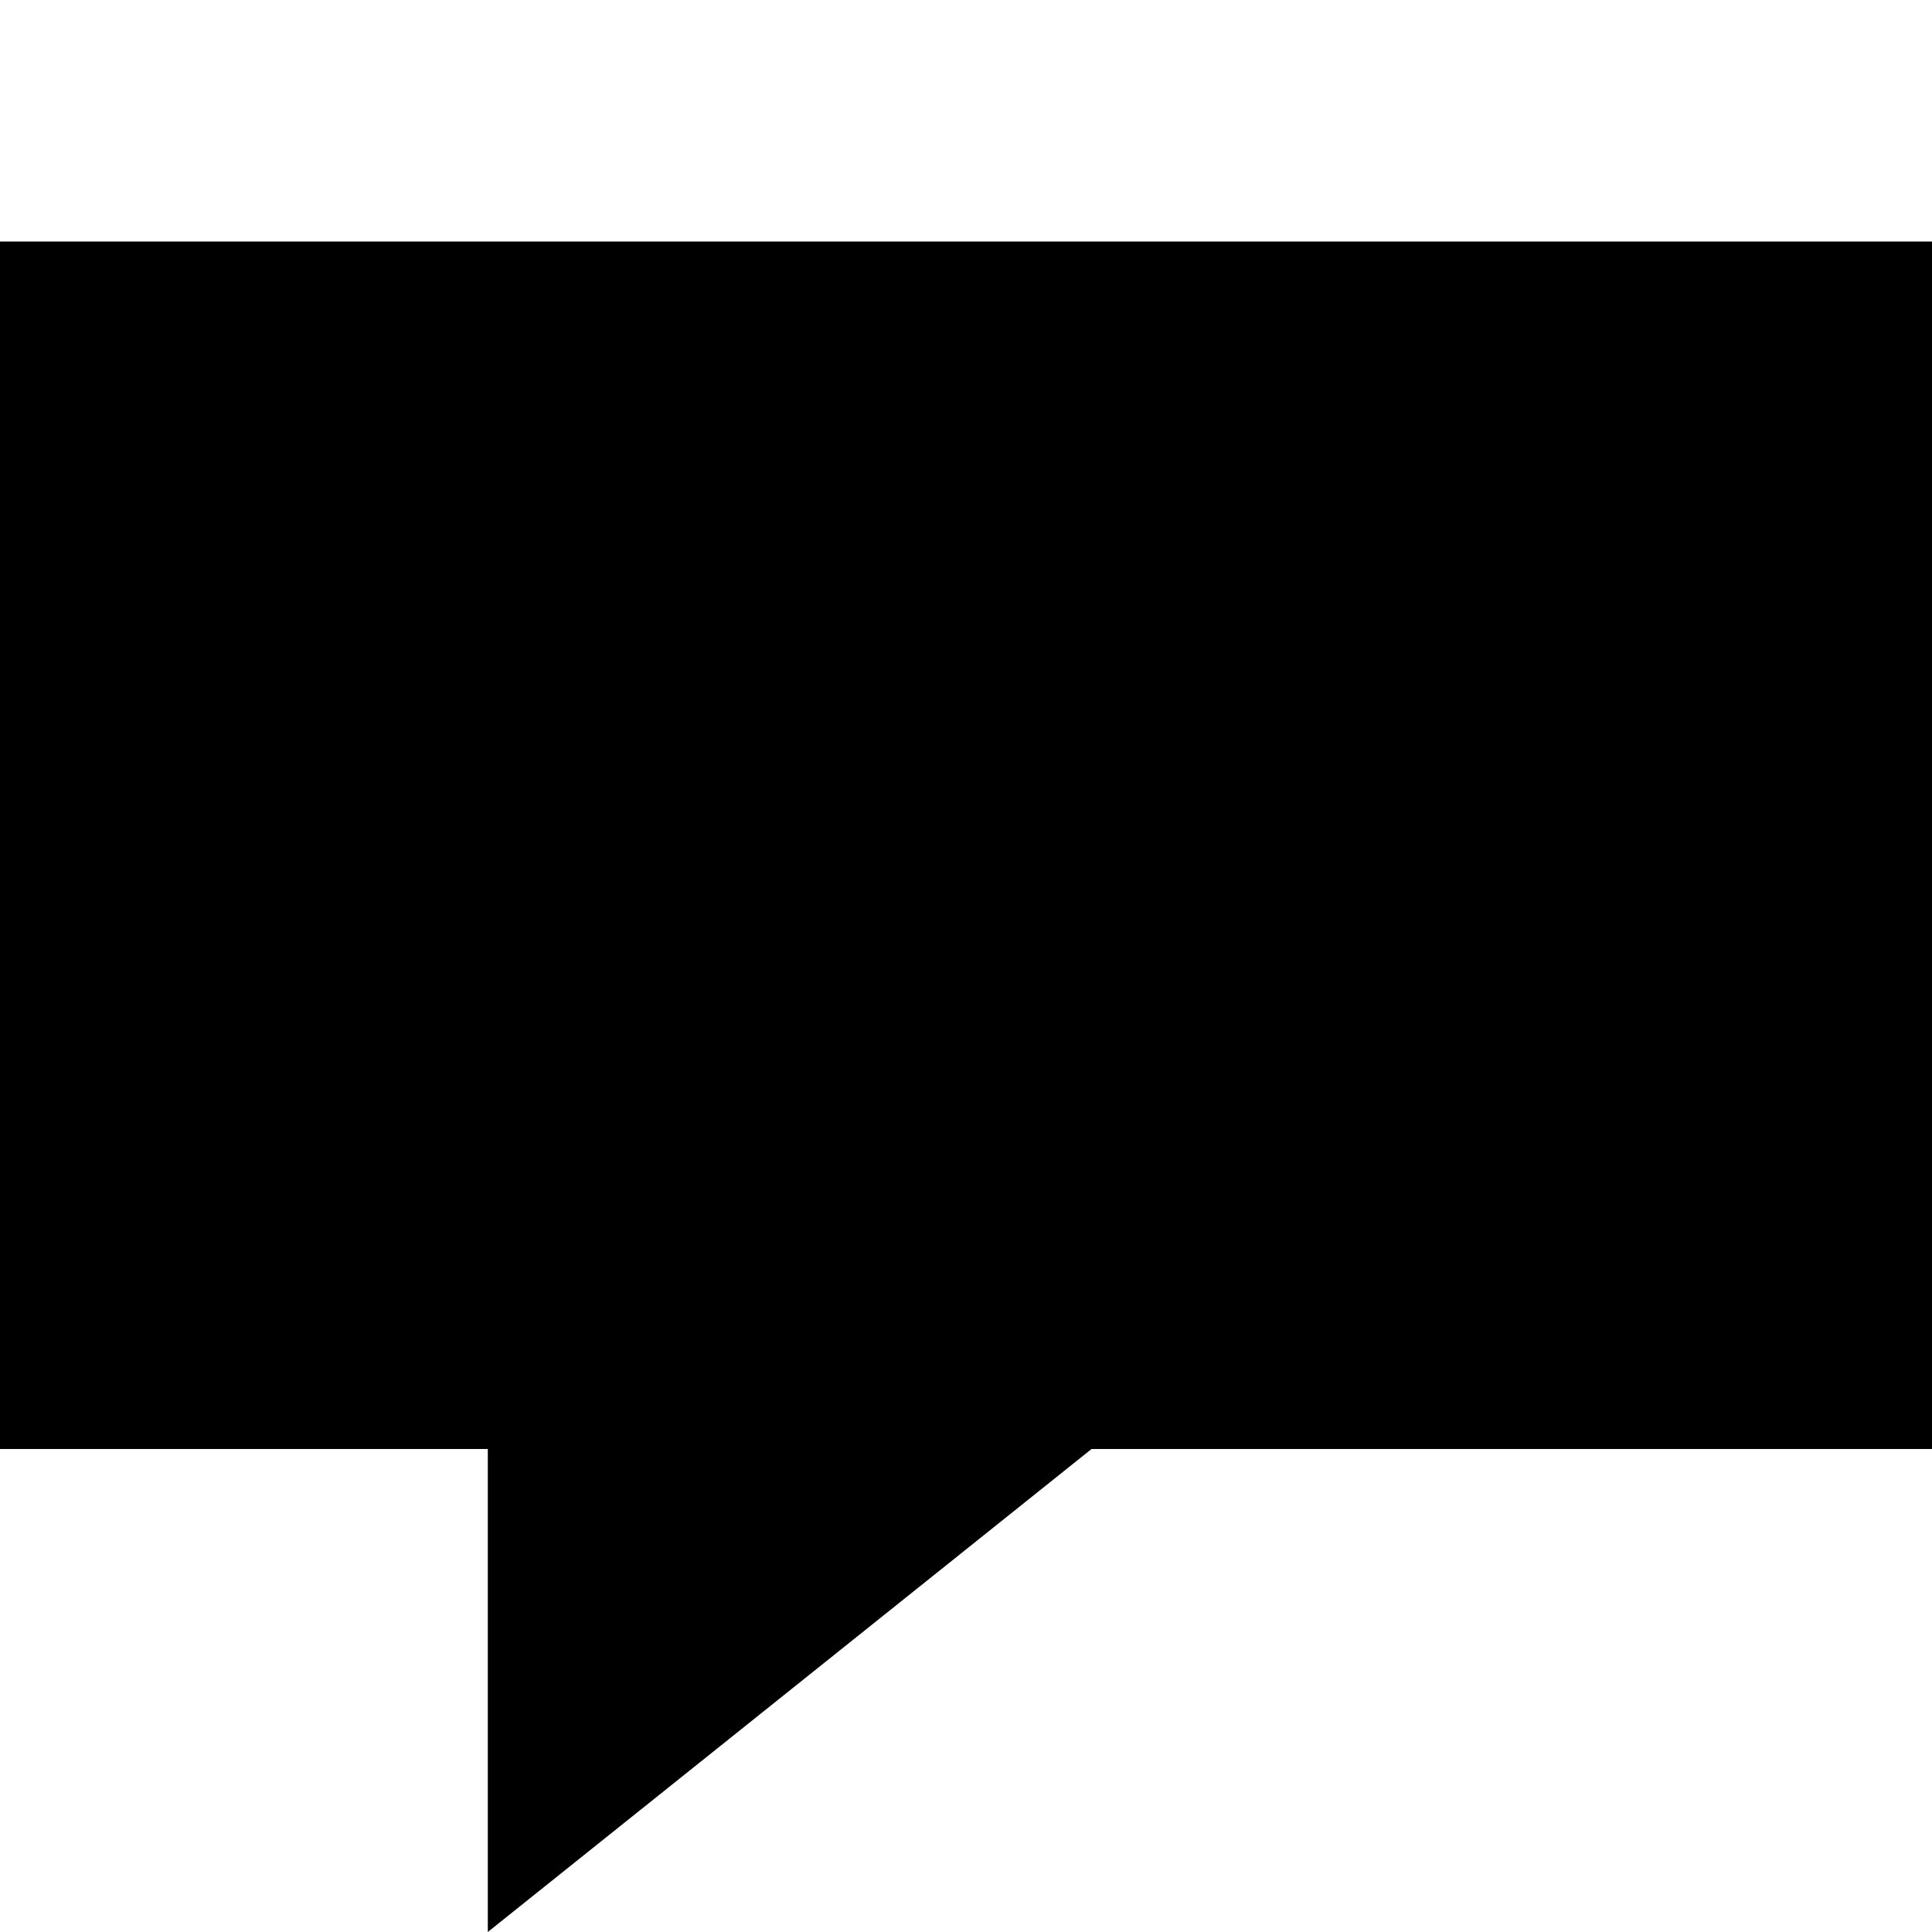
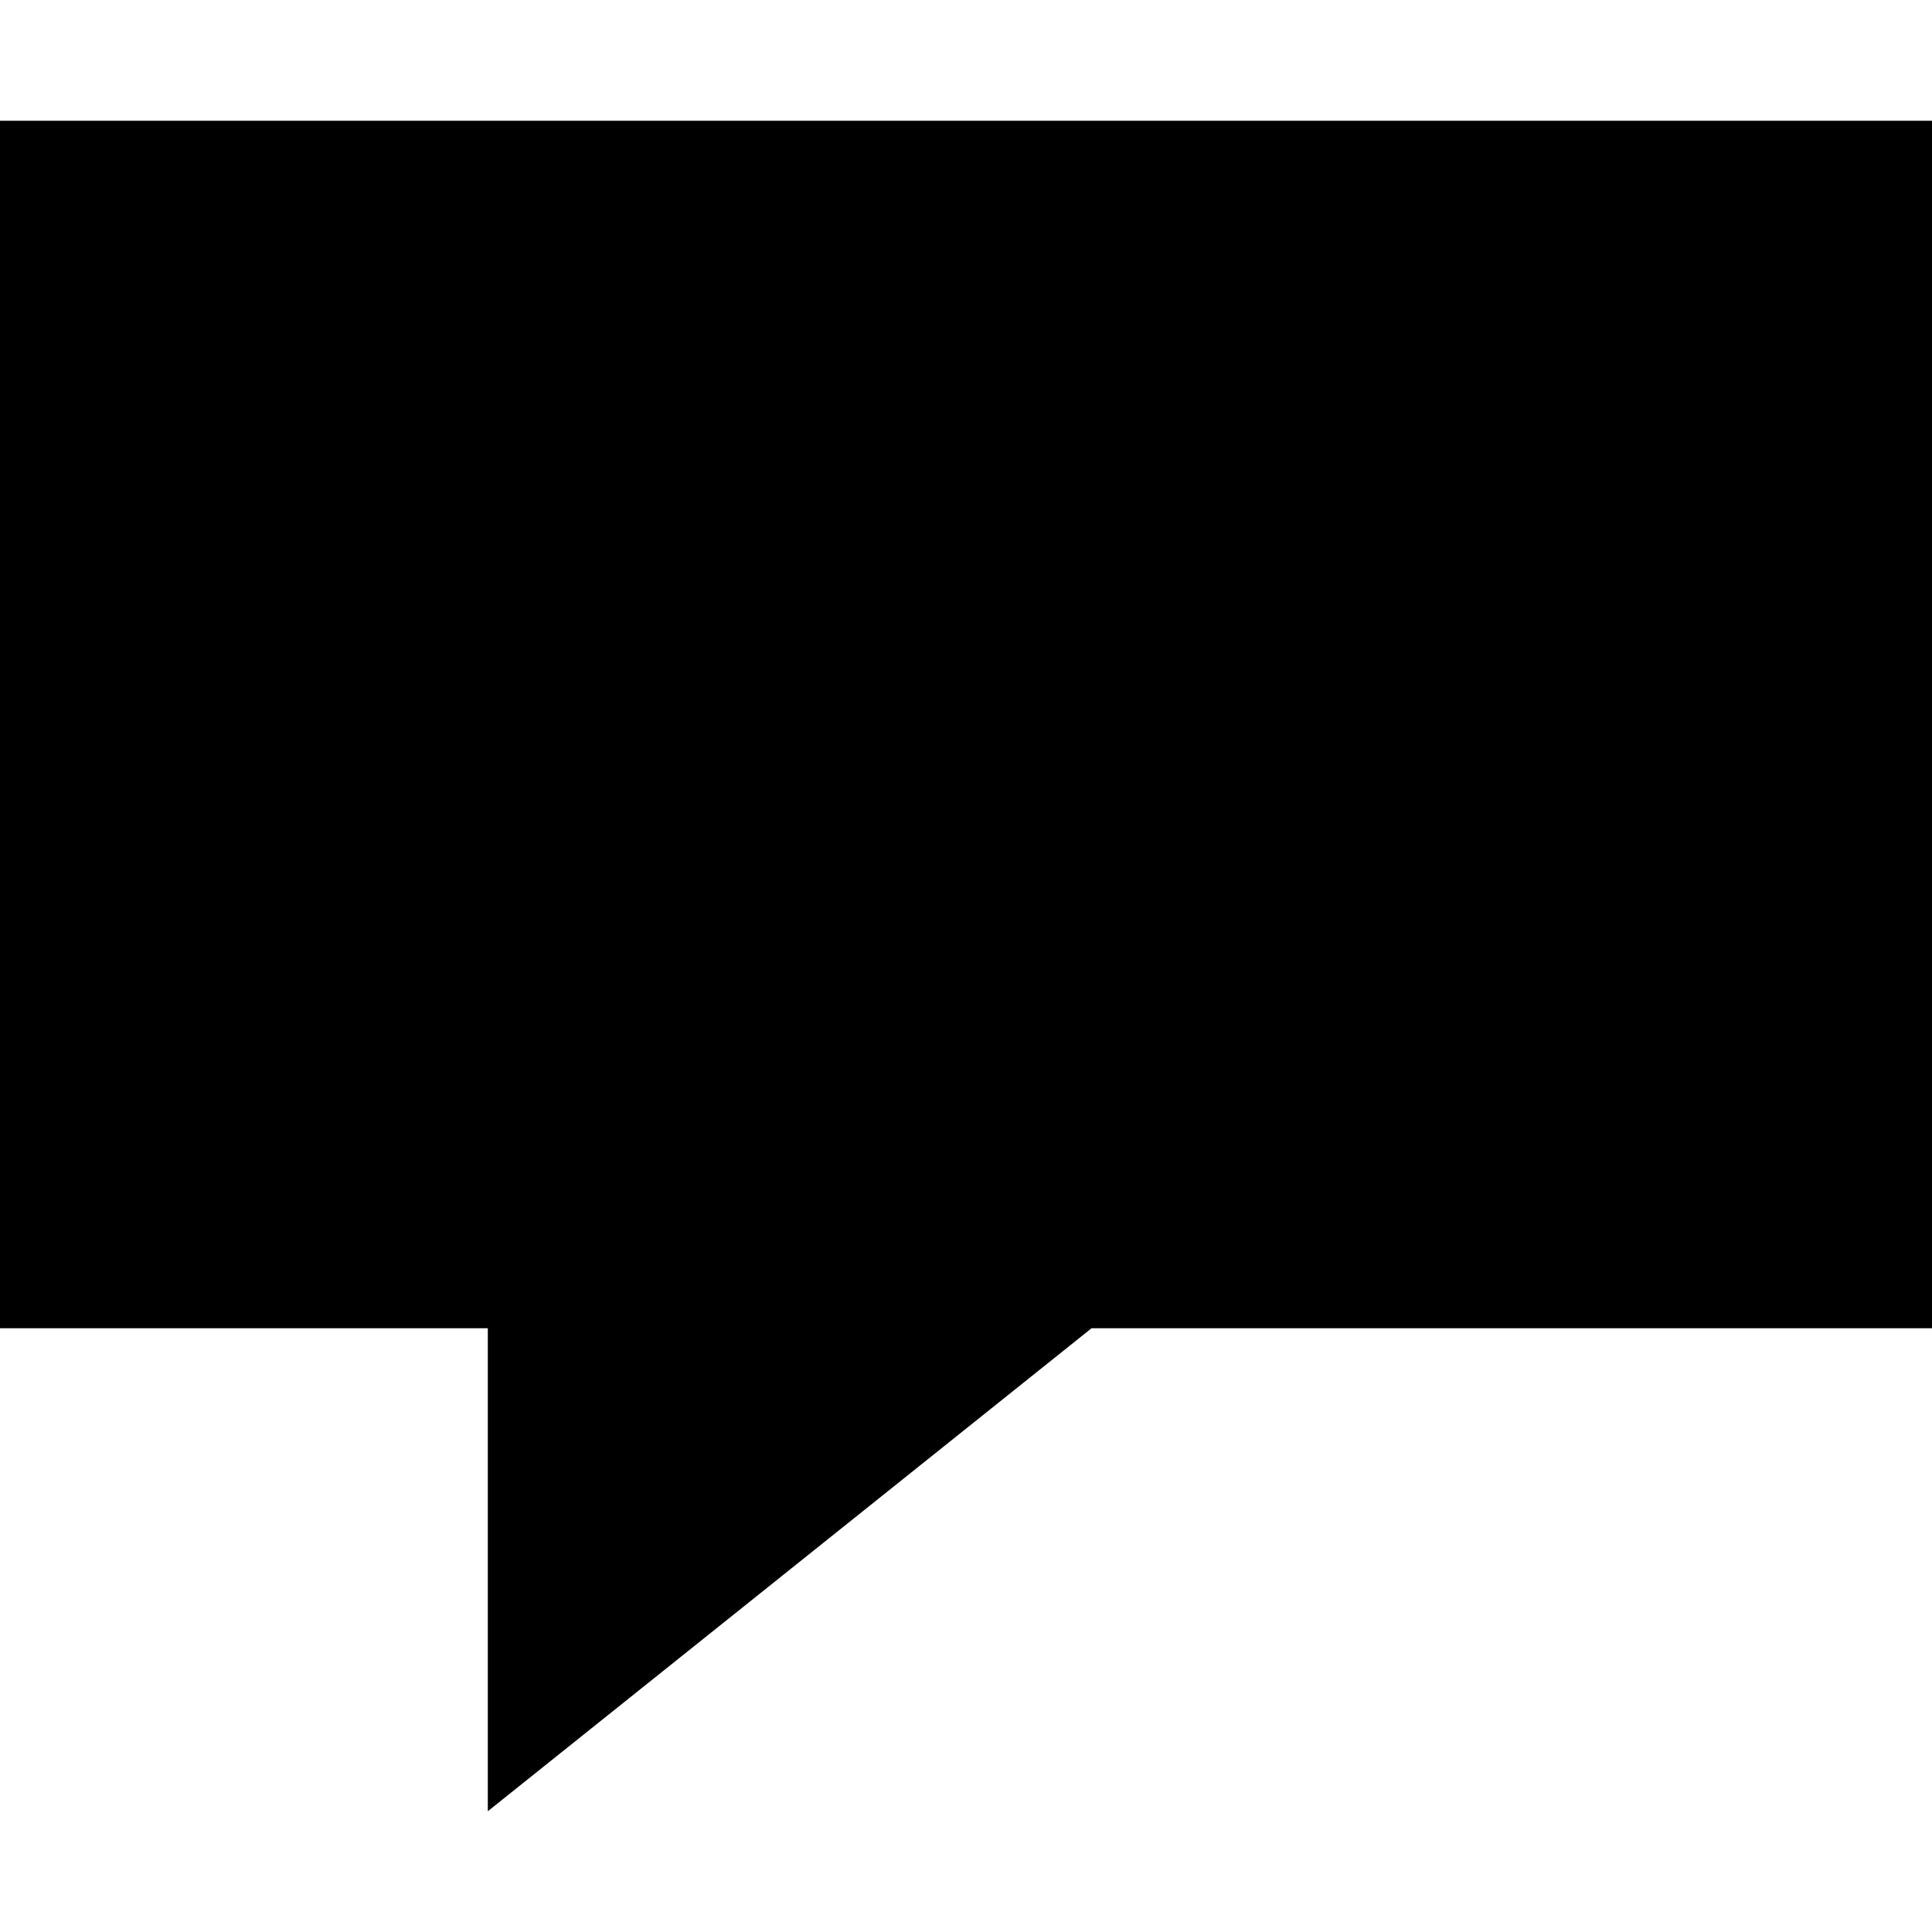
- <svg xmlns="http://www.w3.org/2000/svg" version="1.1" id="Layer_1" x="0px" y="0px" width="1024px" height="1024px" viewBox="0 0 1024 1024" enable-background="new 0 0 1024 1024" xml:space="preserve">
-   <polygon points="0,128 0,768 258.55,768 258.55,1024 578.55,768 1024,768 1024,128 " />
+ <svg xmlns="http://www.w3.org/2000/svg" width="1024px" height="1024px" viewBox="0 0 1024 1024" version="1.1">
+   <g id="bubble" stroke="none" stroke-width="1" fill="none" fill-rule="evenodd">
+     <g transform="translate(0, 64)" fill="#000000" id="Path">
+       <polygon points="0 0 0 640 258.55 640 258.55 896 578.55 640 1024 640 1024 0" />
+     </g>
+   </g>
</svg>
